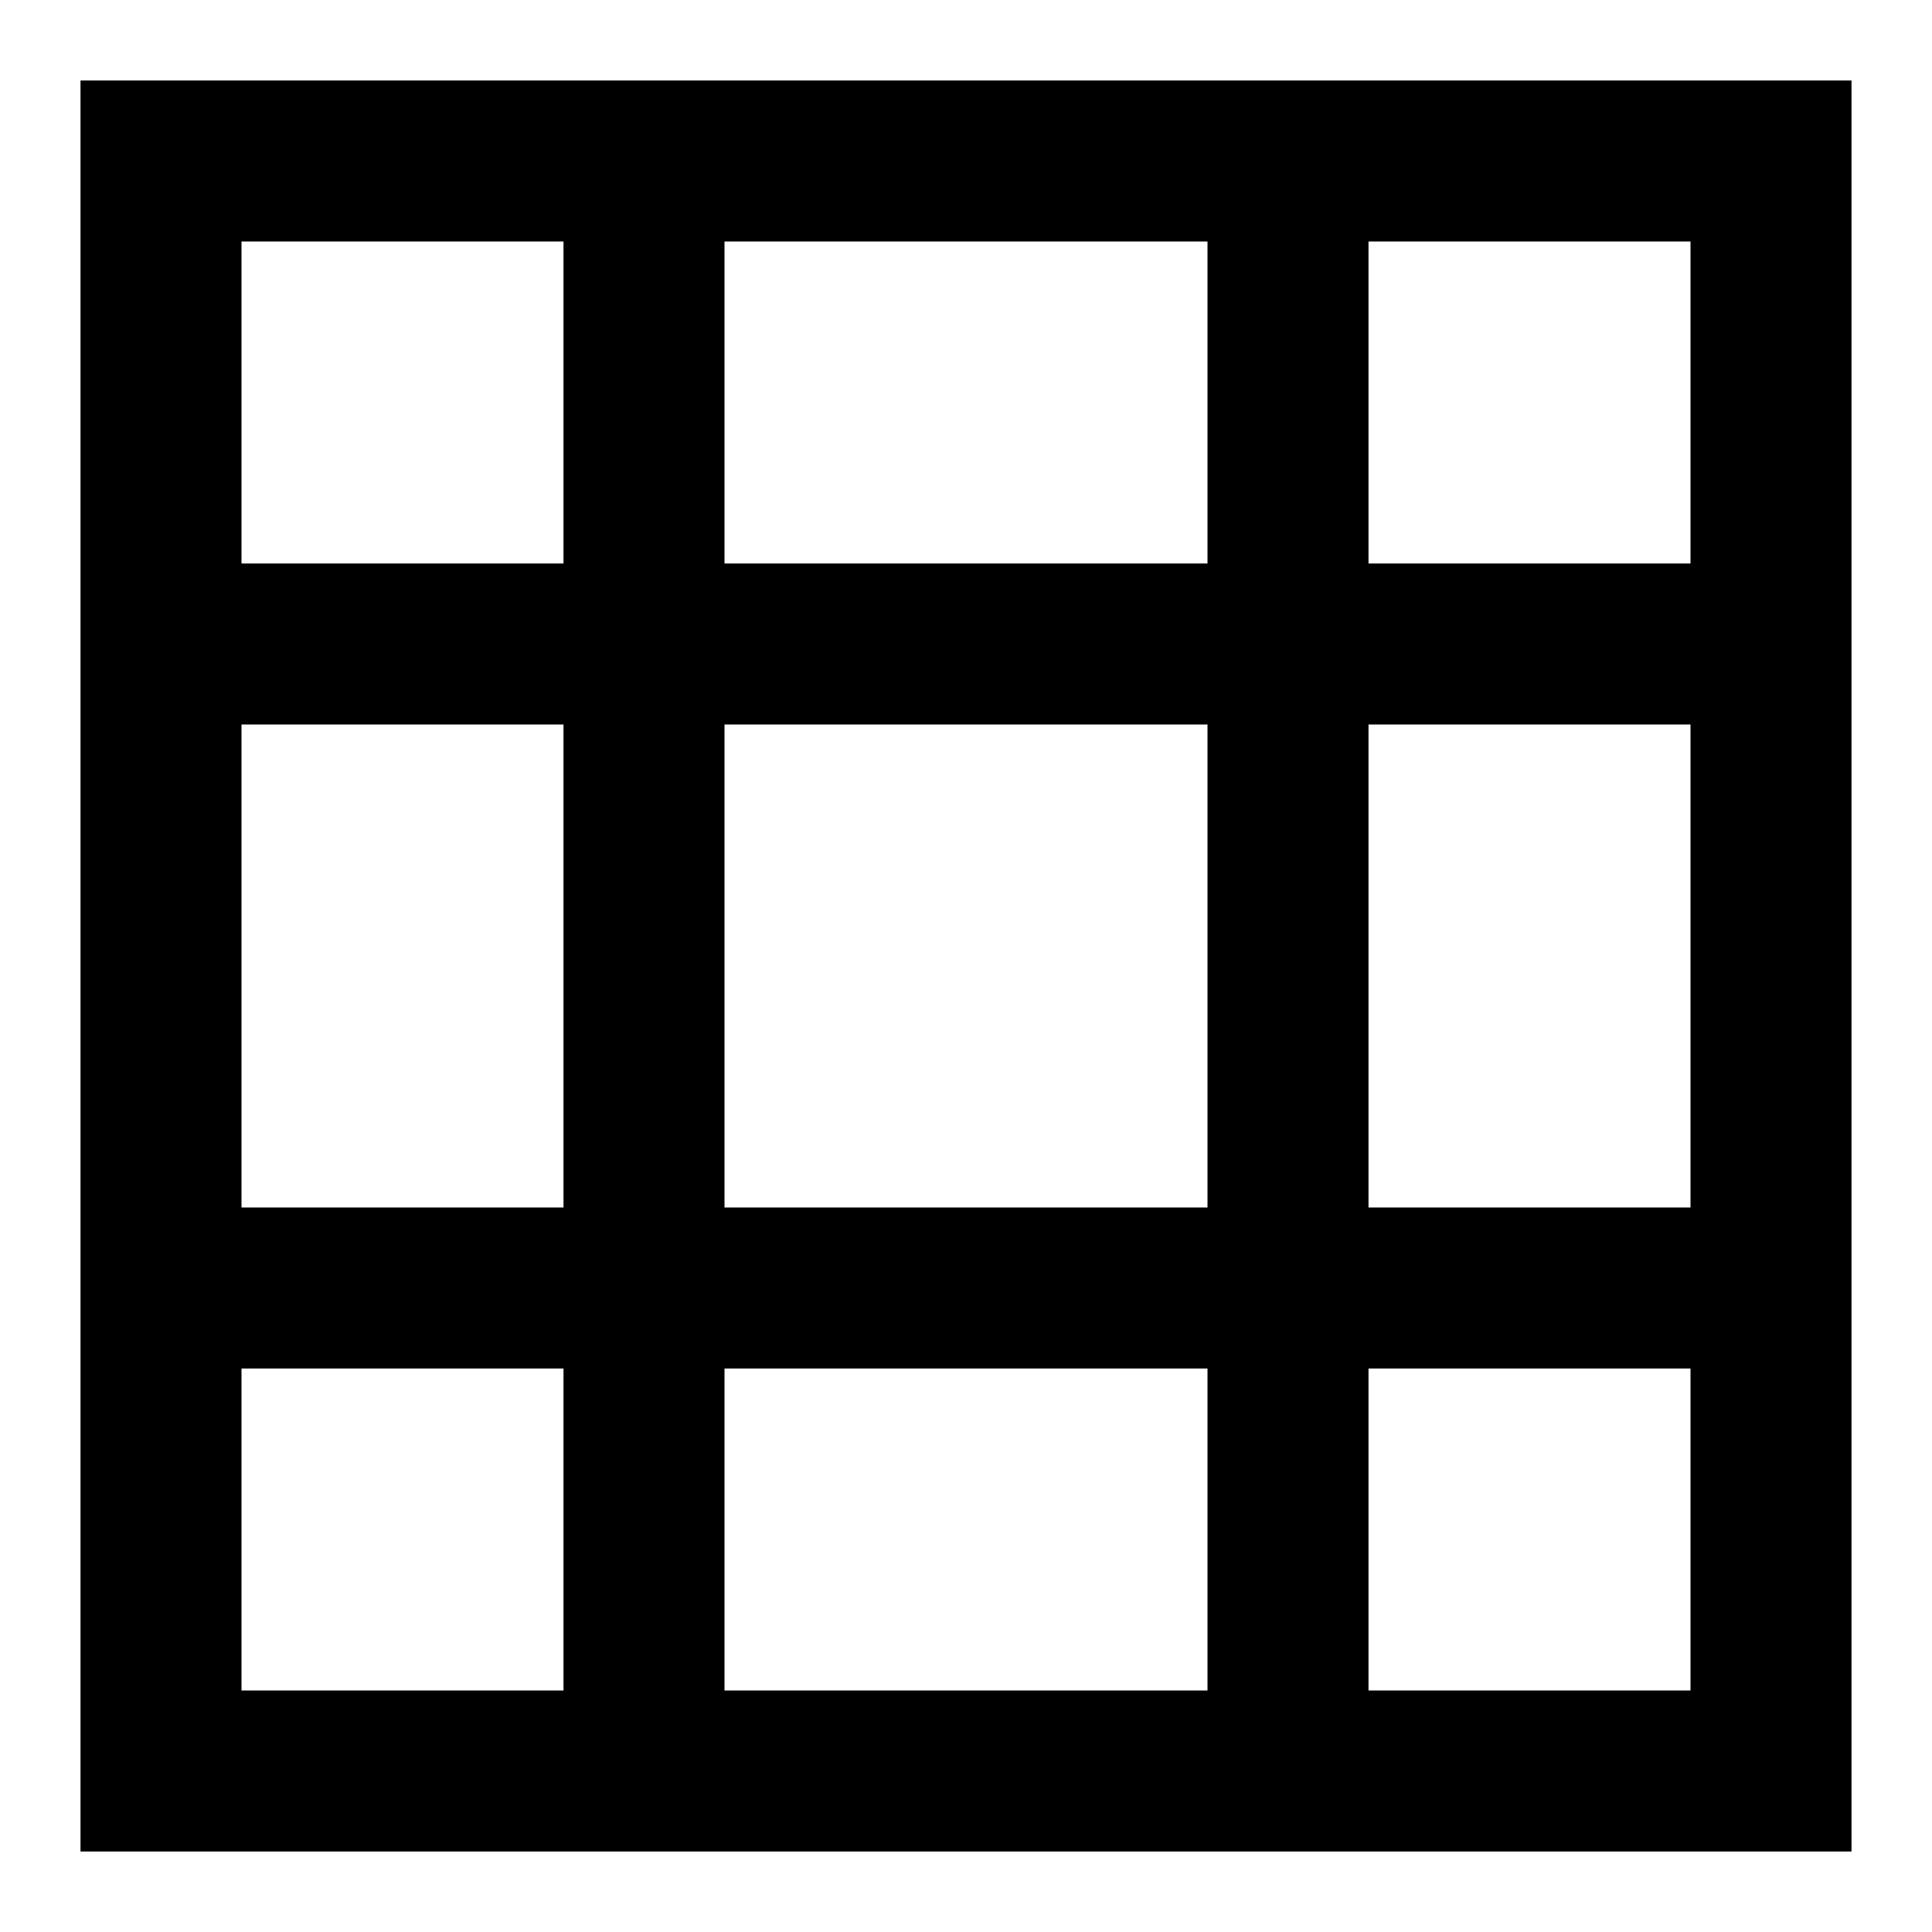
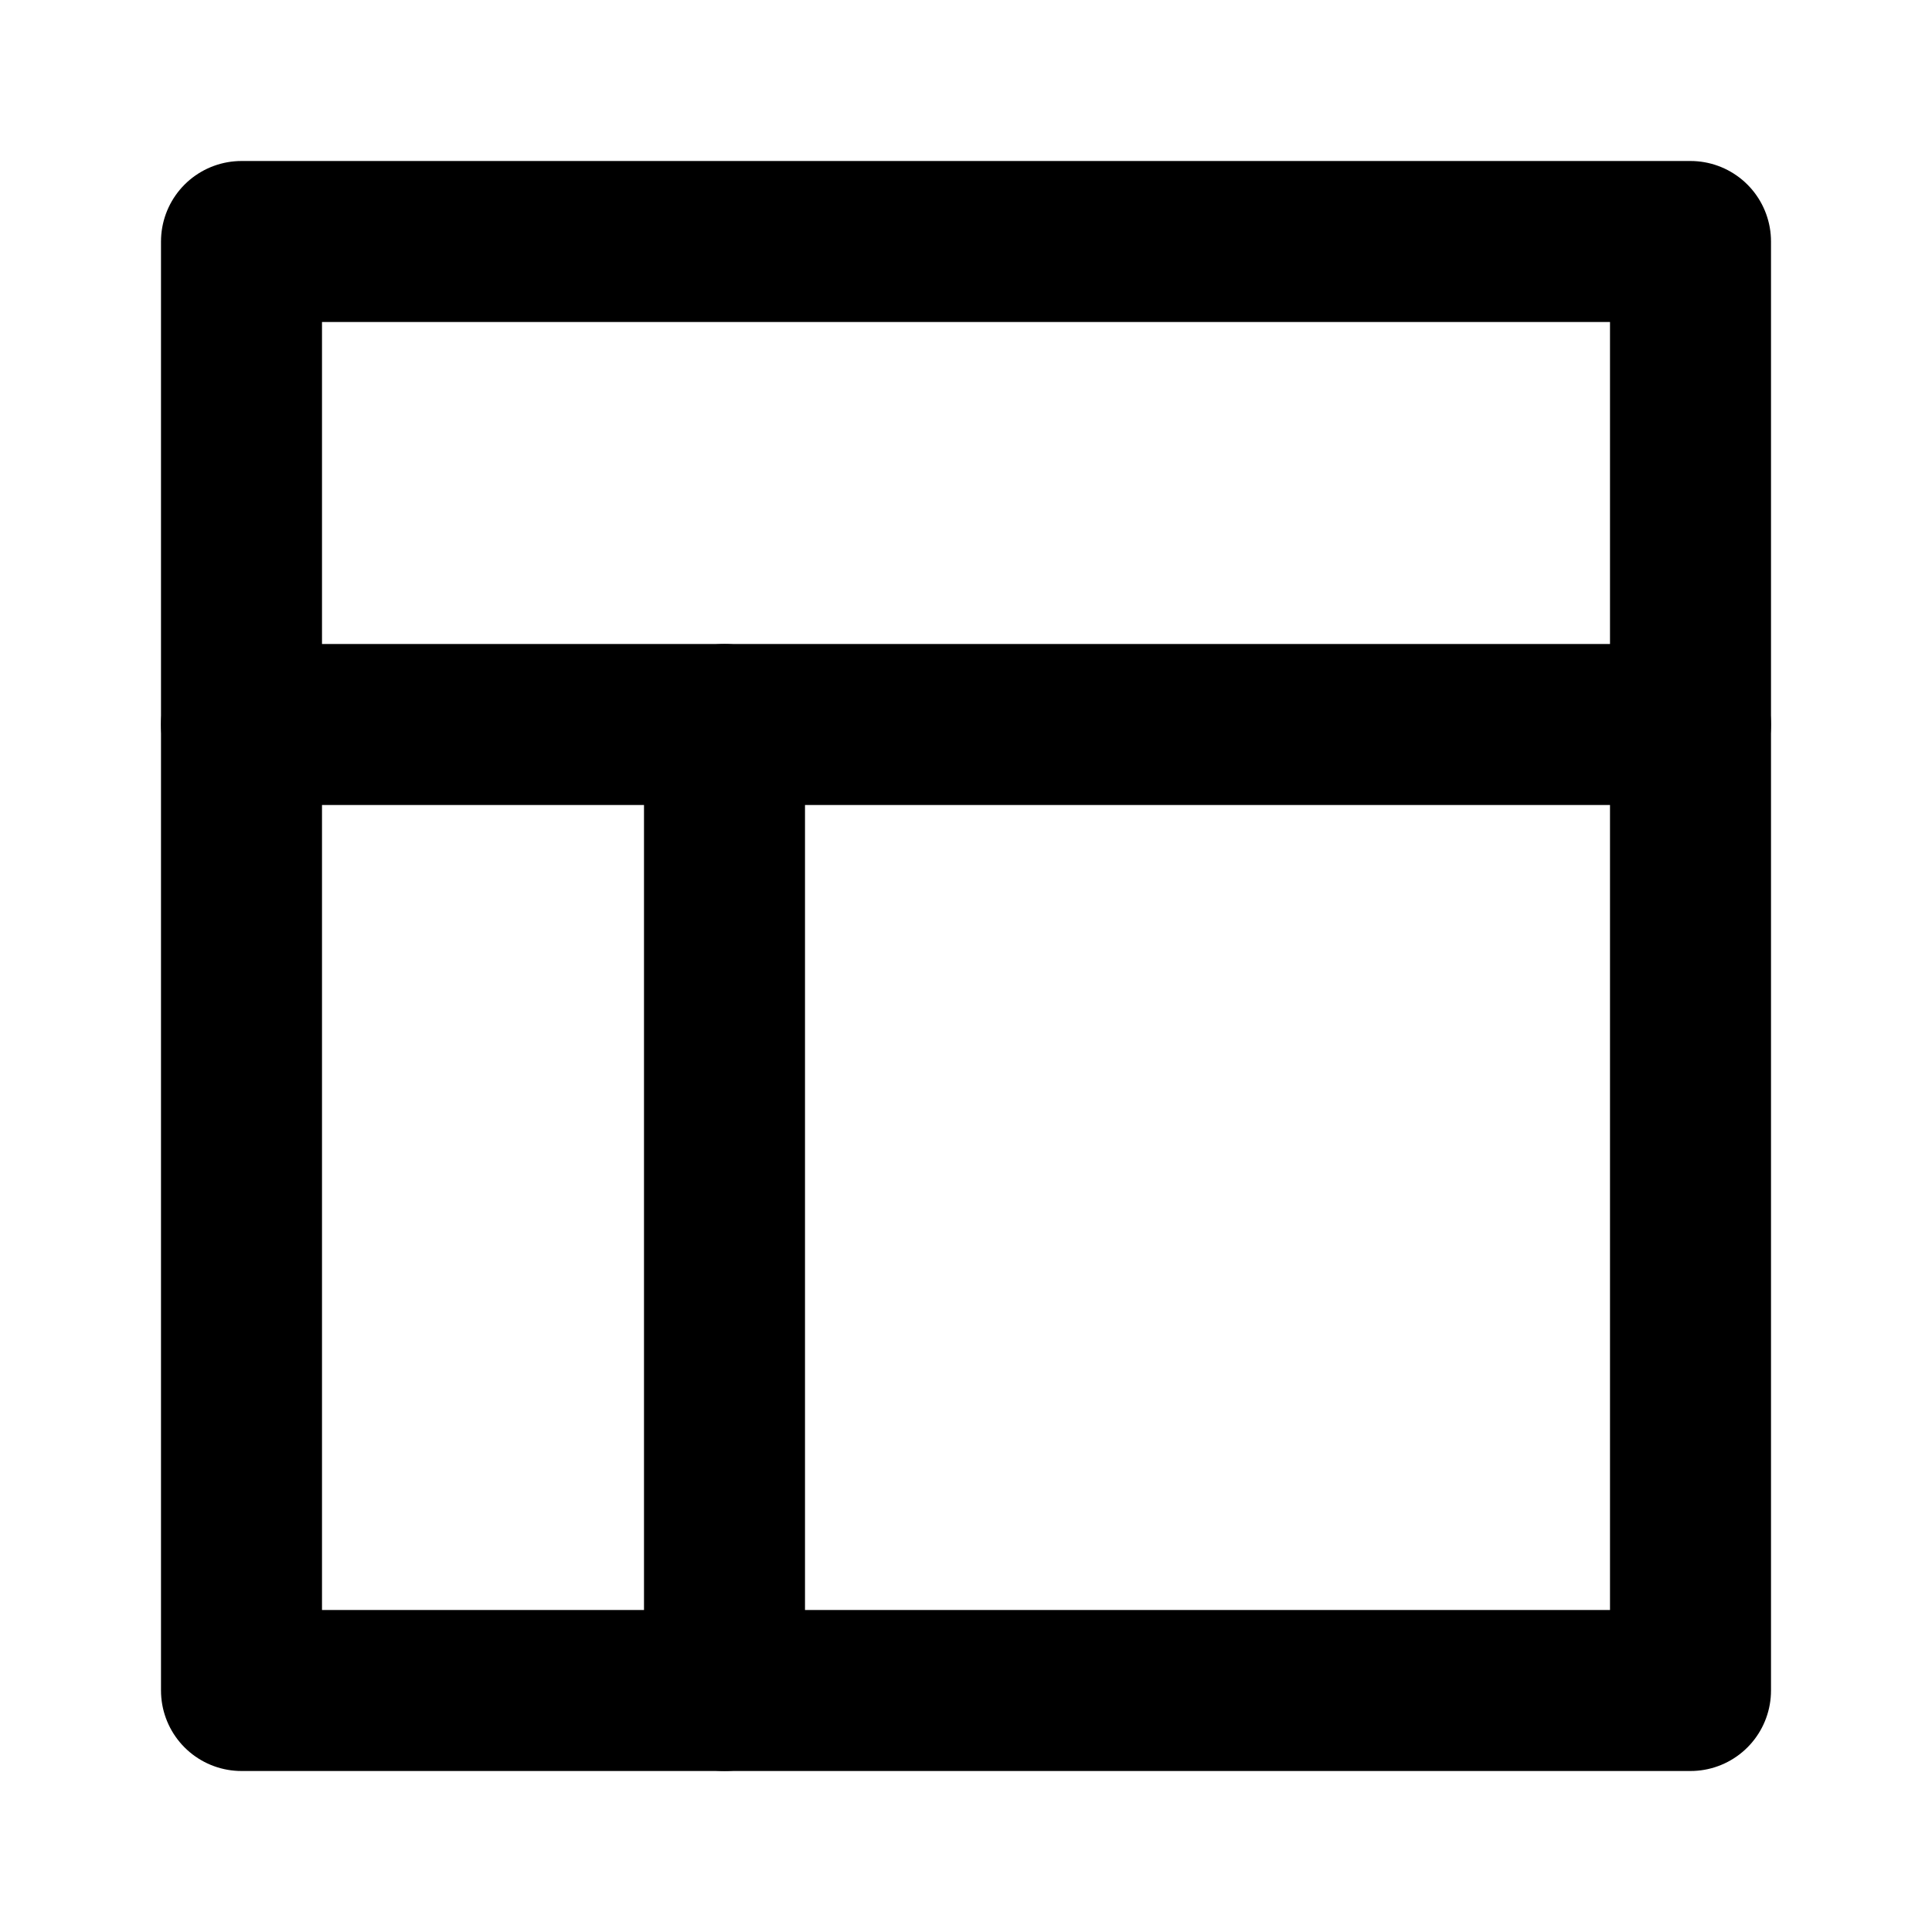
- <svg xmlns="http://www.w3.org/2000/svg" width="24" height="24">
-   <rect width="20" height="20" x="2" y="2" fill="none" stroke="currentColor" stroke-width="2" />
-   <line x1="8" y1="2" x2="8" y2="22" stroke="currentColor" stroke-width="2" />
-   <line x1="16" y1="2" x2="16" y2="22" stroke="currentColor" stroke-width="2" />
-   <line x1="2" y1="8" x2="22" y2="8" stroke="currentColor" stroke-width="2" />
-   <line x1="2" y1="16" x2="22" y2="16" stroke="currentColor" stroke-width="2" />
+ <svg xmlns="http://www.w3.org/2000/svg" width="24" height="24" viewBox="0 0 24 24" fill="none">
+   <path d="M3 3H21V21H3V3Z" stroke="currentColor" stroke-width="2" stroke-linecap="round" stroke-linejoin="round" />
+   <path d="M3 9H21" stroke="currentColor" stroke-width="2" stroke-linecap="round" stroke-linejoin="round" />
+   <path d="M9 21V9" stroke="currentColor" stroke-width="2" stroke-linecap="round" stroke-linejoin="round" />
</svg>
